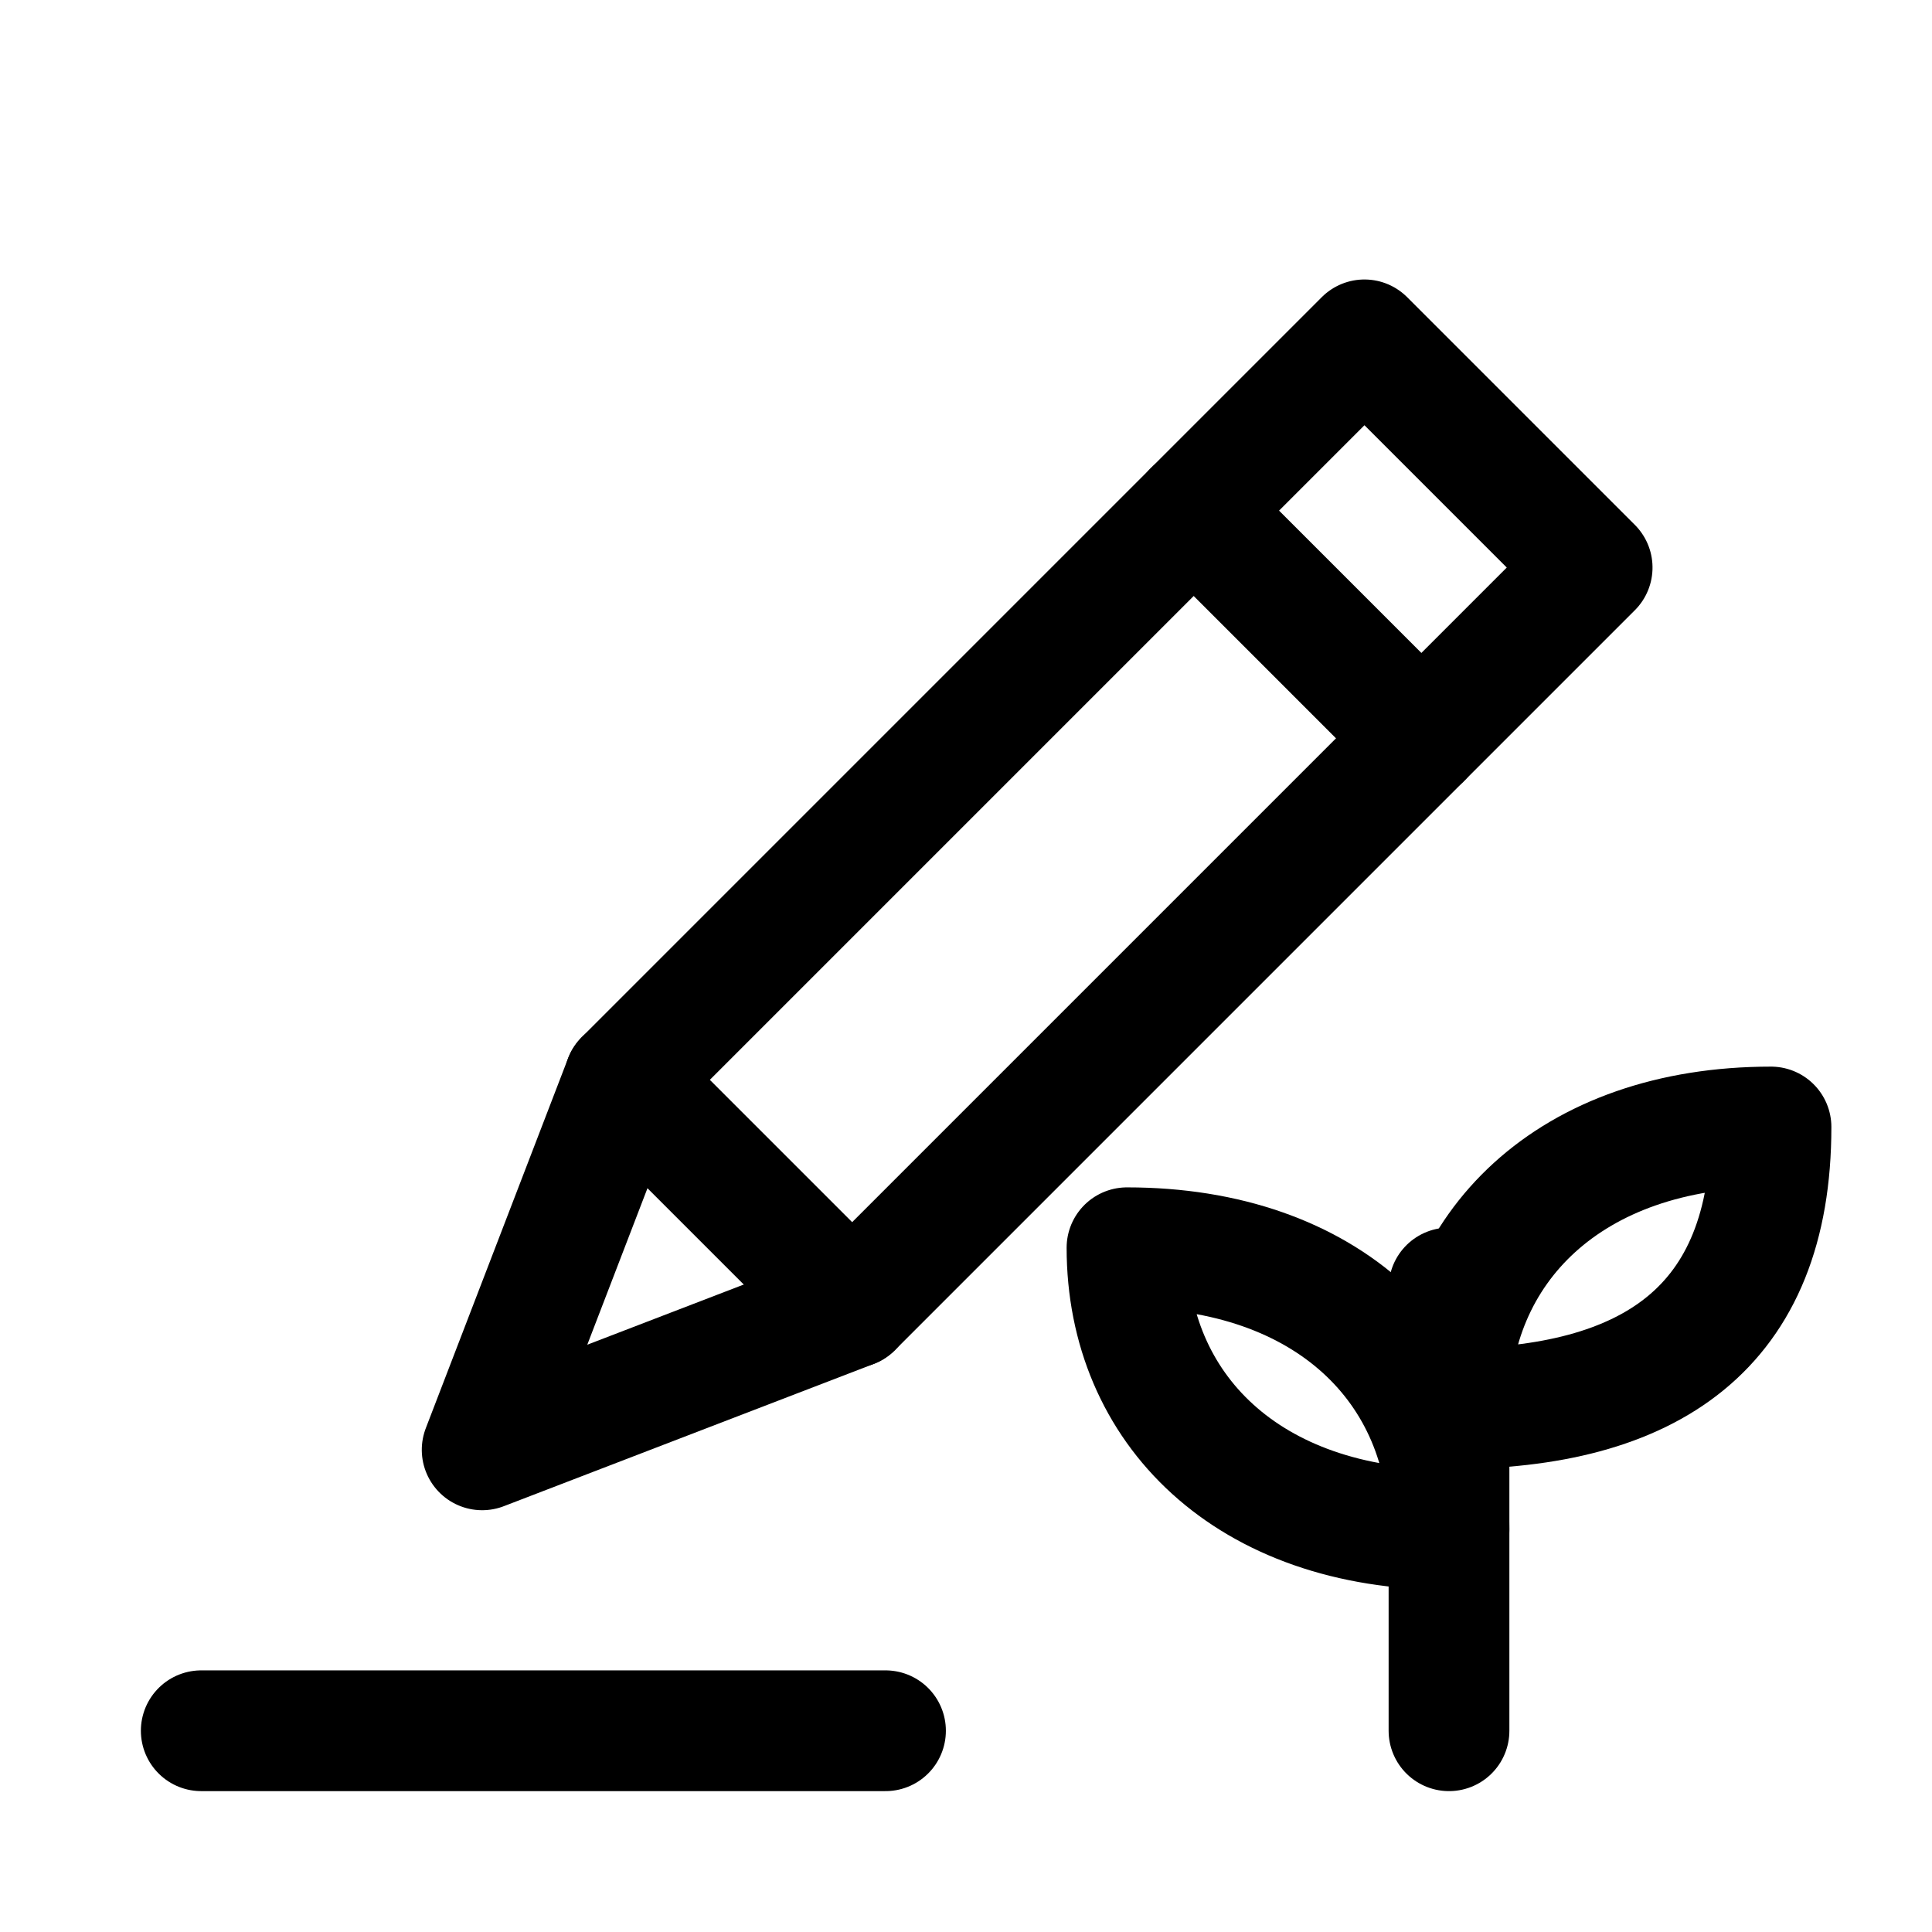
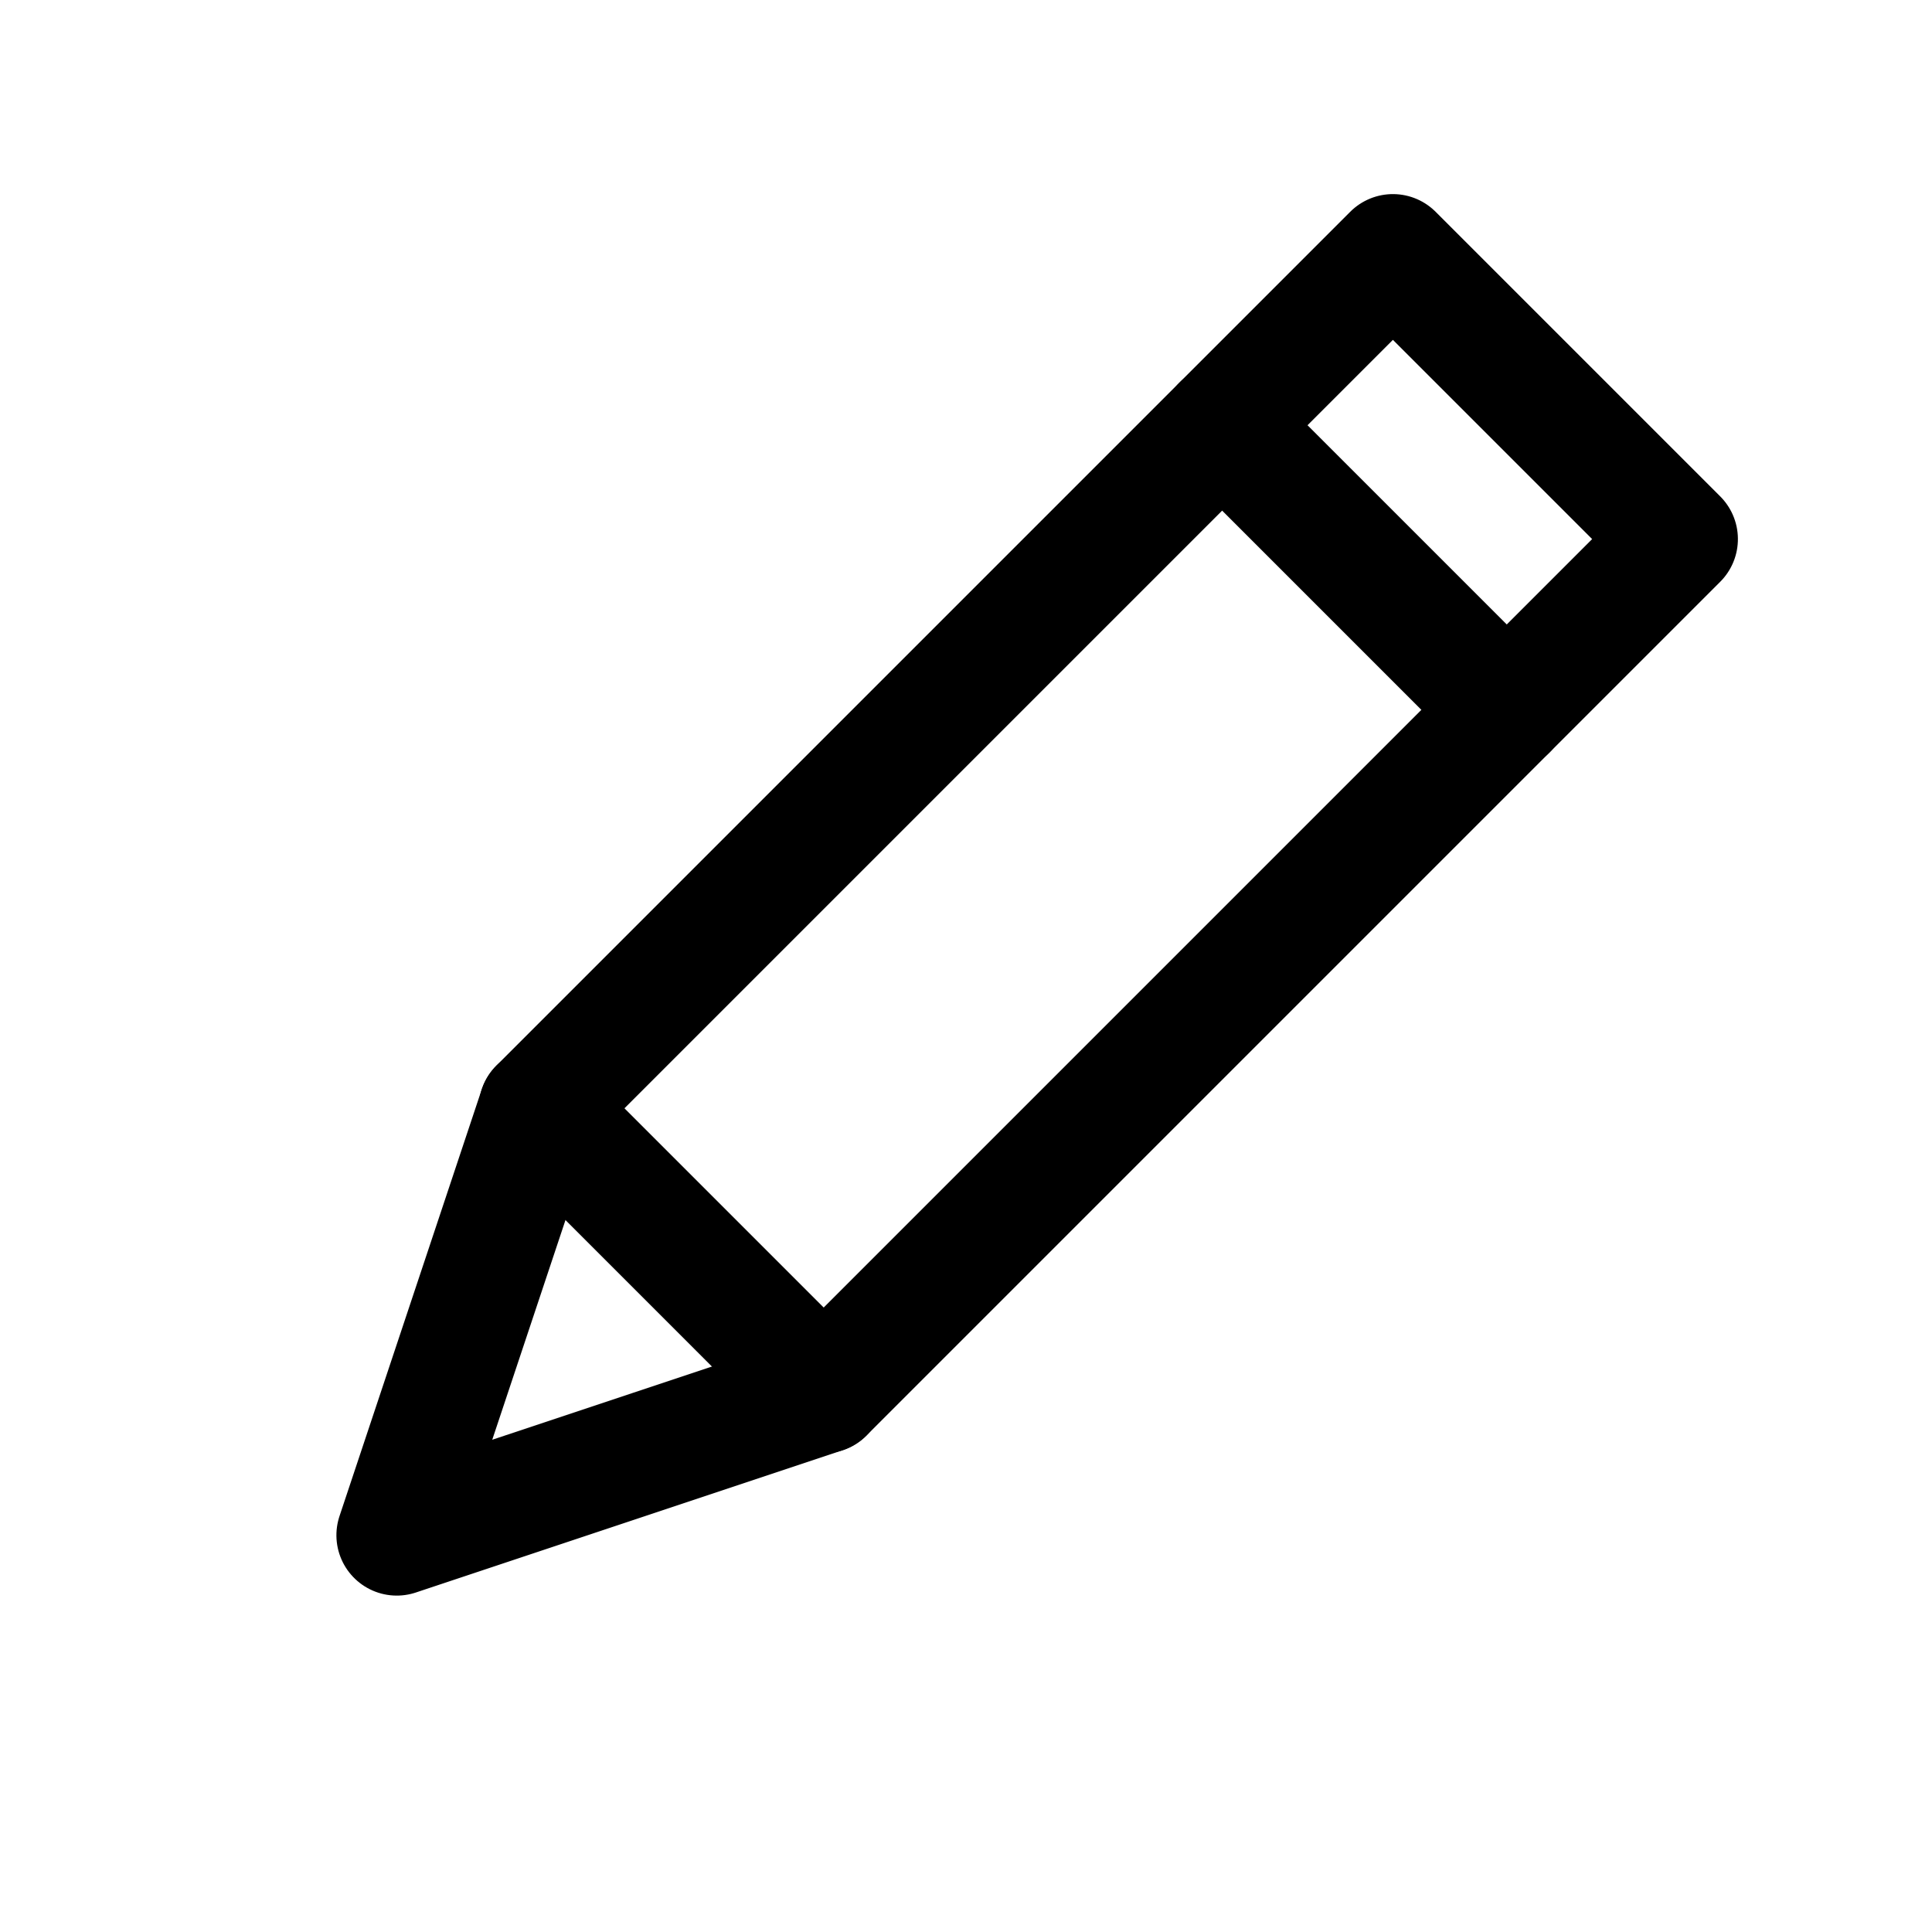
<svg xmlns="http://www.w3.org/2000/svg" viewBox="0 0 48 48" width="48" height="48" fill="none" stroke="currentColor" stroke-width="3" stroke-linecap="round" stroke-linejoin="round" aria-hidden="true">
  <g transform="rotate(45 24 24)">
-     <path d="M20 6h8v26h-8z" />
-     <path d="M20 12h8" />
-     <path d="M20 32l4 9 4-9" />
+     <path d="M19 4h10v30l-5 10-5-10z" />
+     <path d="M19 10h10M19 34h10" />
  </g>
-   <path d="M5 43h17" />
-   <path d="M36 43V32" />
-   <path d="M36 38c-5 0-8-3-8-7 5 0 8 3 8 7z" />
-   <path d="M36 35c0-4 3-7 8-7 0 5-3 7-8 7z" />
</svg>
